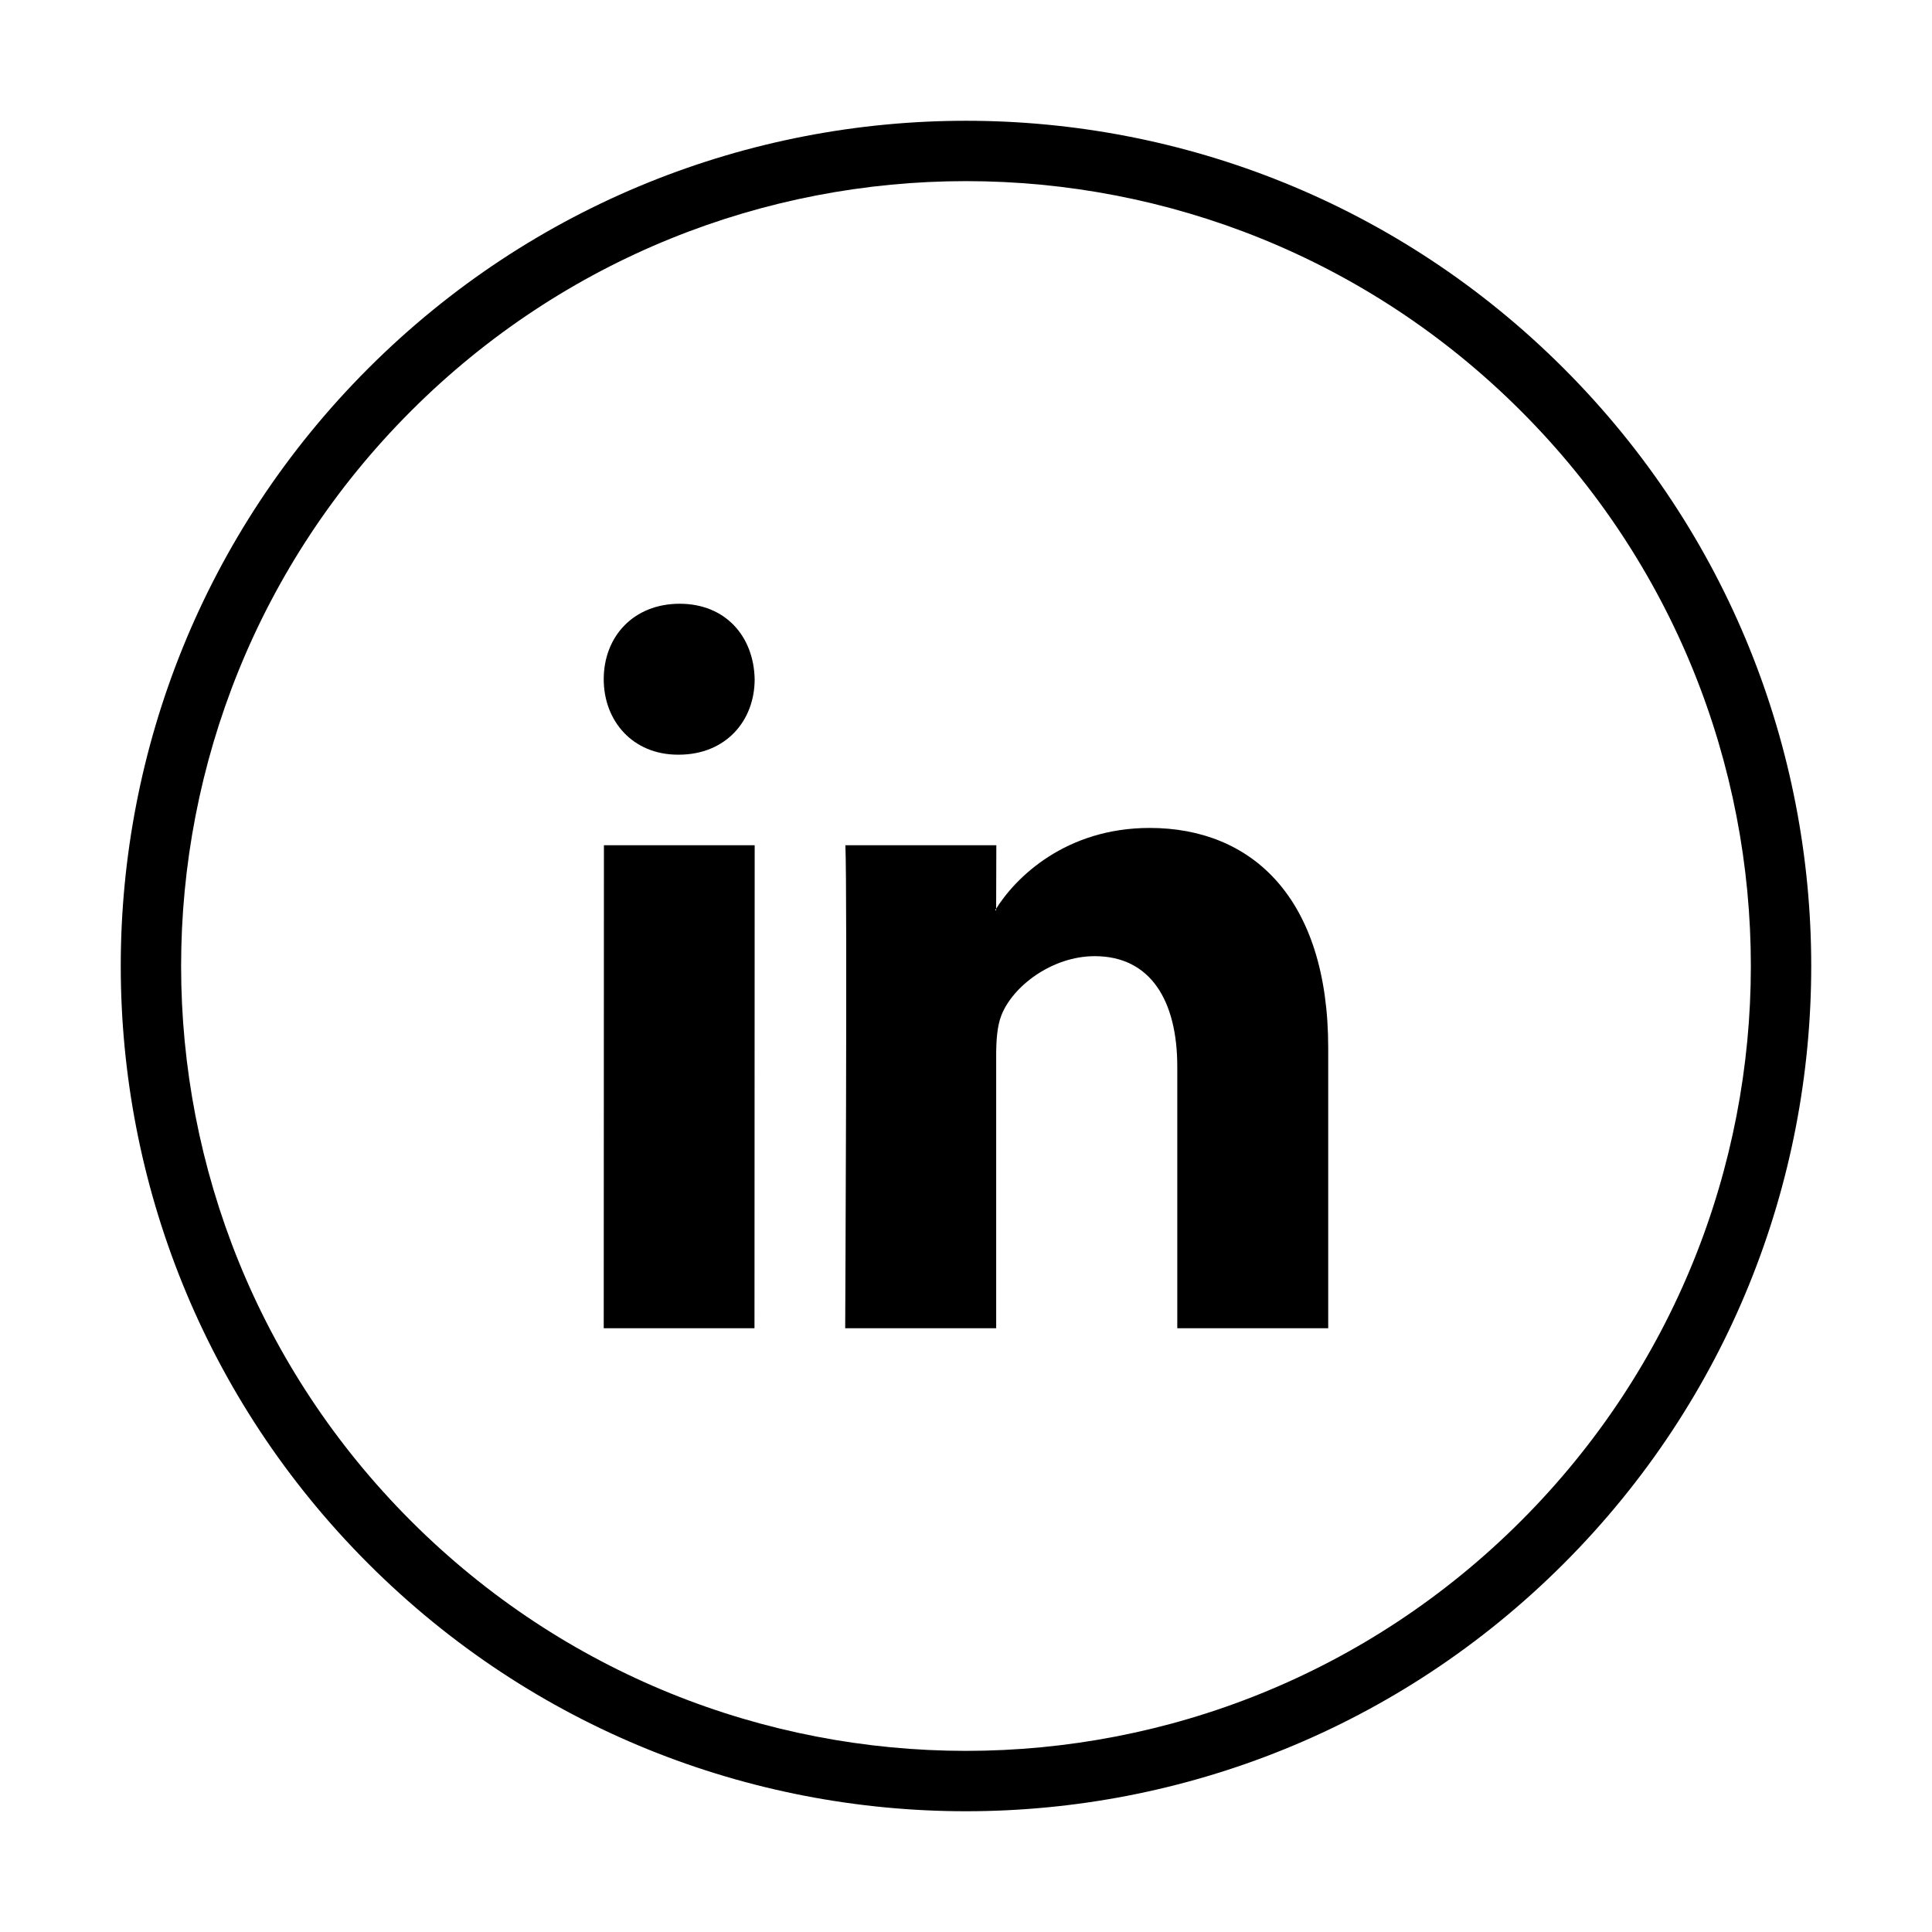
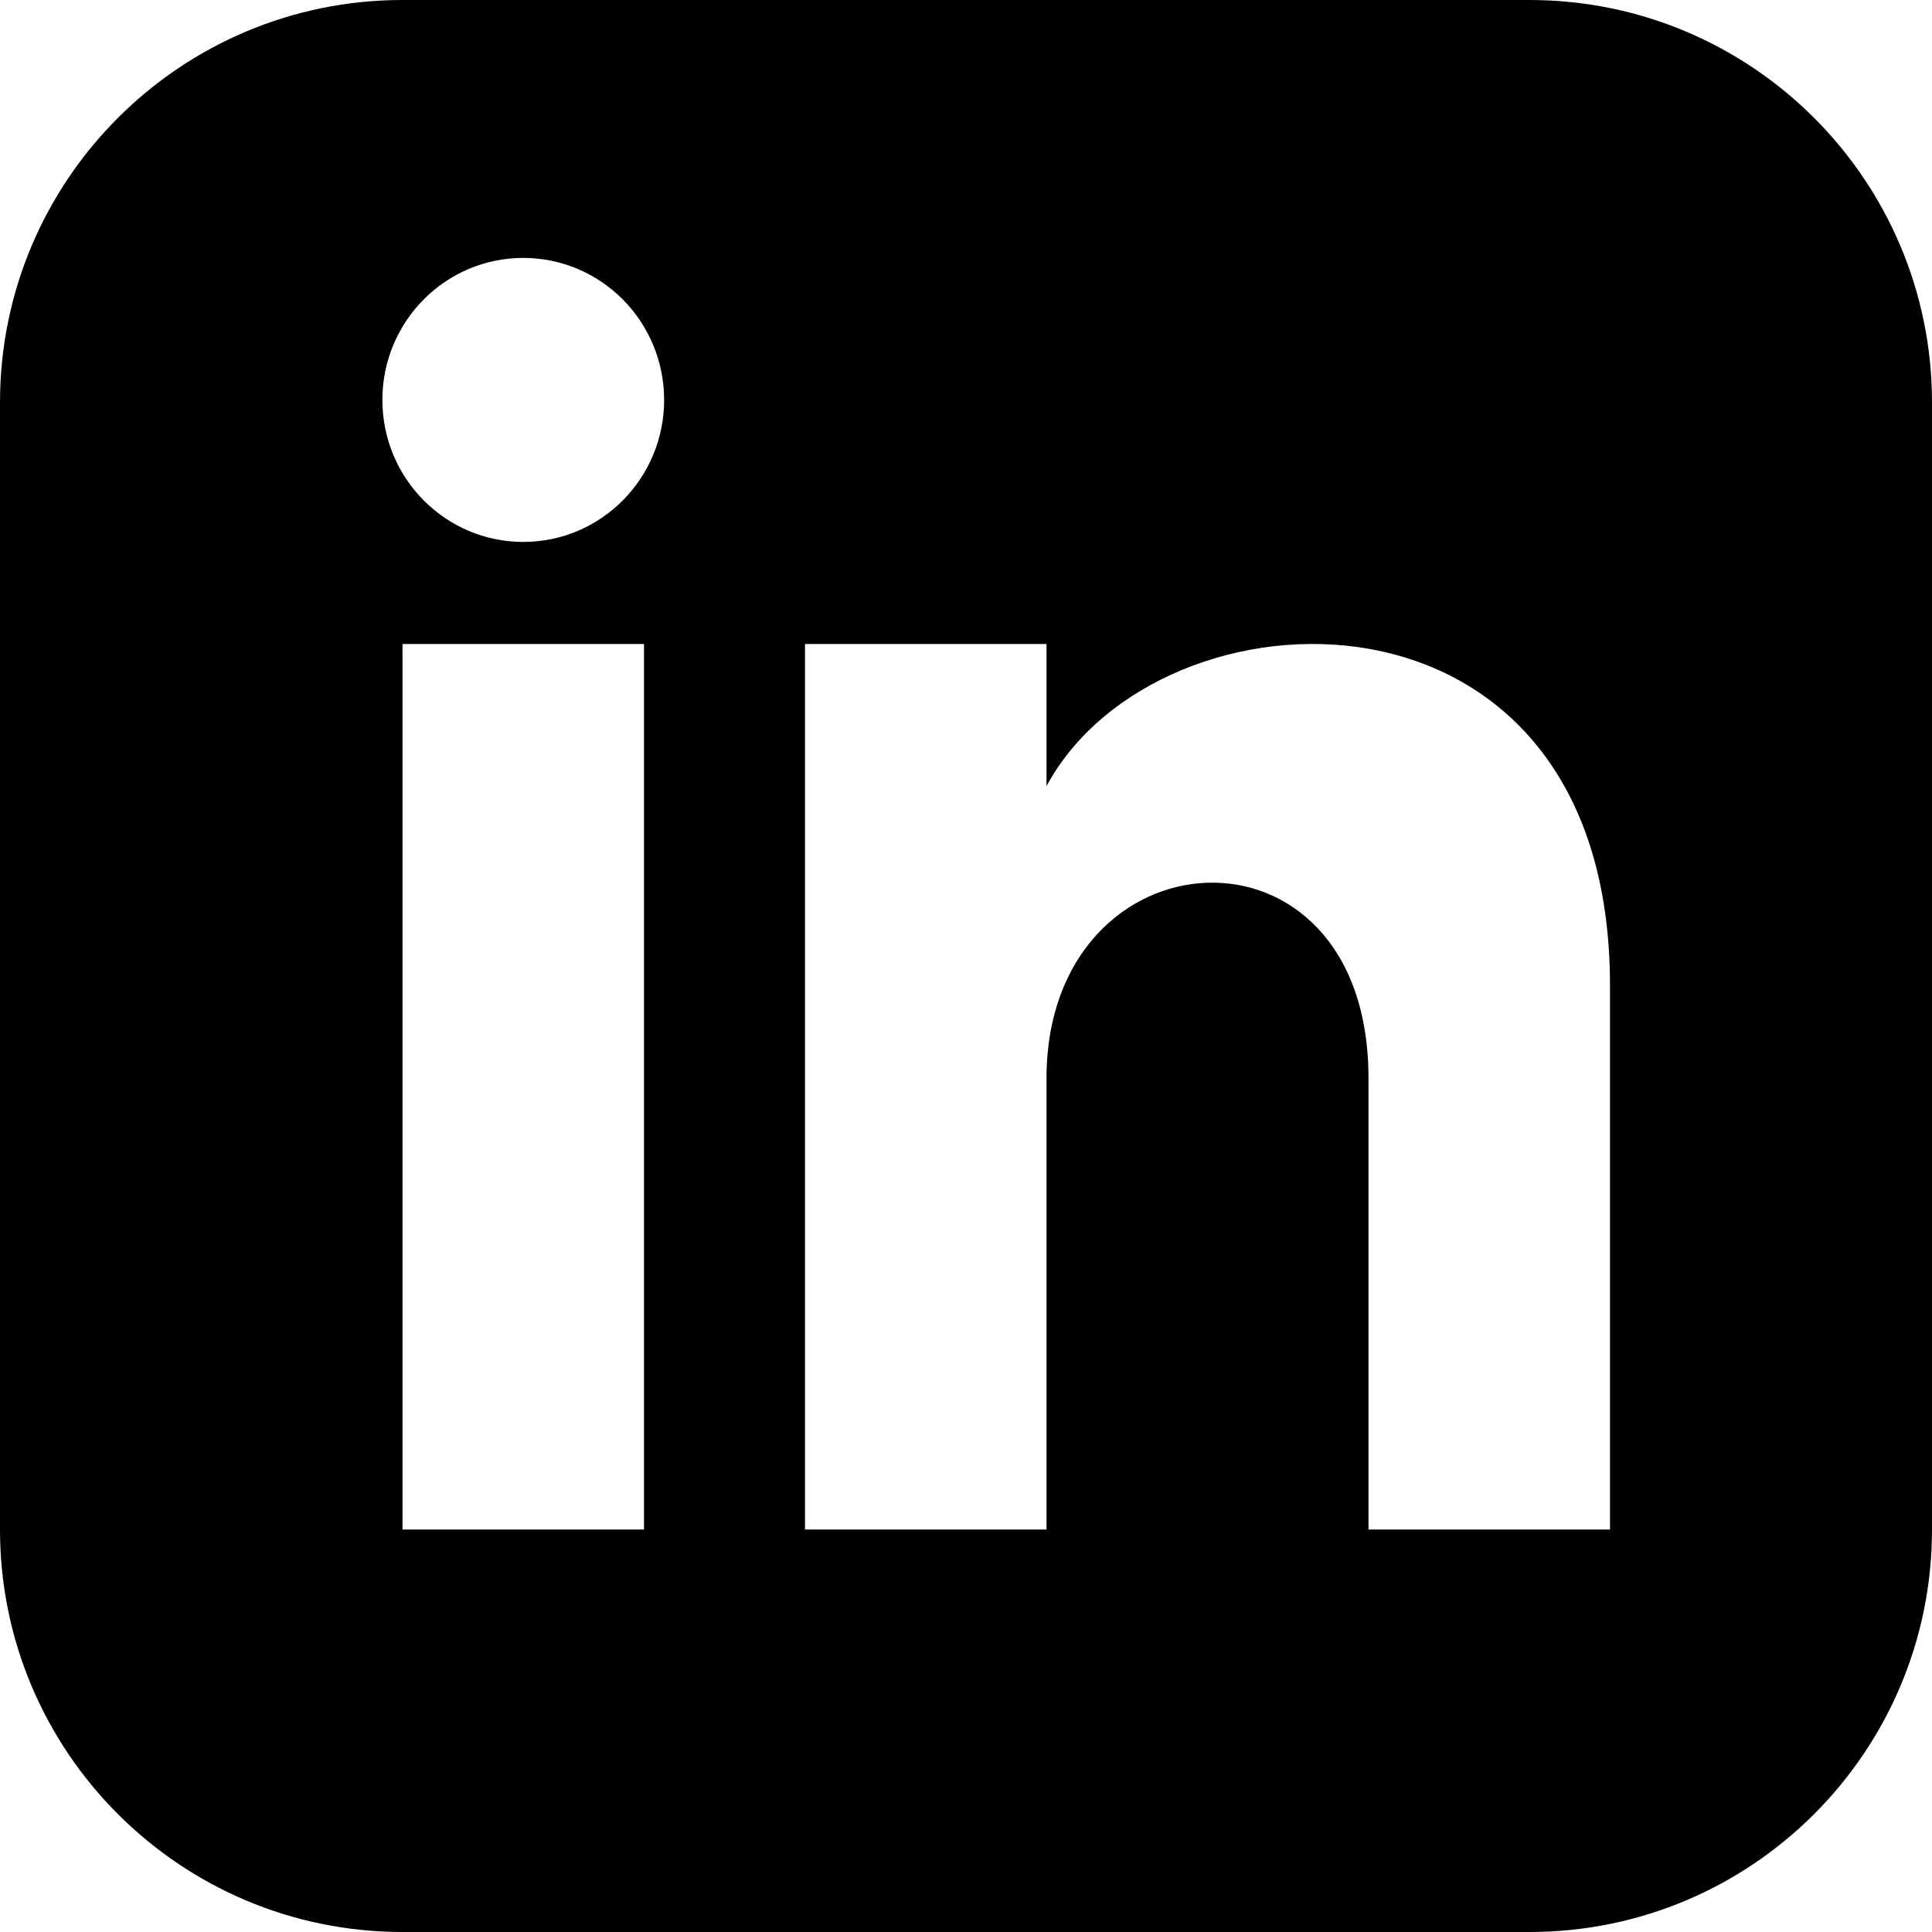
- <svg xmlns="http://www.w3.org/2000/svg" height="100mm" style="shape-rendering:geometricPrecision; text-rendering:geometricPrecision; image-rendering:optimizeQuality; fill-rule:evenodd; clip-rule:evenodd" viewBox="0 0 100 100" width="100mm" xml:space="preserve">
-   <defs>
-     <style type="text/css">
-   
-   </style>
-   </defs>
-   <g id="Ebene_x0020_1">
-     <path class="fil0" d="M19.064 80.936c-17.085,-17.085 -17.085,-44.786 0,-61.871 17.085,-17.085 44.786,-17.085 61.871,0 17.085,17.085 17.085,44.786 -0,61.871 -17.085,17.085 -44.786,17.085 -61.871,0zm2.209 -2.21c-15.865,-15.865 -15.865,-41.587 0,-57.452 15.865,-15.865 41.587,-15.865 57.452,0 15.865,15.865 15.865,41.587 0,57.452 -15.865,15.865 -41.587,15.865 -57.452,0zm17.779 -9.976l0.01 -25 -7.803 0 -0.01 25 7.803 0zm-3.92 -29.688c2.421,0 3.929,-1.737 3.929,-3.906 -0.045,-2.218 -1.508,-3.906 -3.883,-3.906 -2.376,0 -3.929,1.688 -3.929,3.906 0,2.169 1.507,3.906 3.838,3.906l0.045 0zm8.617 29.688l7.813 0 0 -14.13c0,-0.756 0.052,-1.512 0.264,-2.052 0.58,-1.512 2.62,-3.077 4.836,-3.077 2.904,0 4.274,2.321 4.274,5.722l0 13.537 7.812 -0 0 -14.508c0,-7.772 -3.958,-11.388 -9.237,-11.388 -4.328,-0 -6.948,2.536 -8.004,4.263l0.053 0 0.01 -3.367 -7.813 0c0.105,2.374 -0.01,25 -0.01,25l0 0z" />
-   </g>
+ <svg xmlns="http://www.w3.org/2000/svg" width="24" height="24" viewBox="0 0 24 24">
+   <path d="M19 0h-14c-2.761 0-5 2.239-5 5v14c0 2.761 2.239 5 5 5h14c2.762 0 5-2.239 5-5v-14c0-2.761-2.238-5-5-5zm-11 19h-3v-11h3v11zm-1.5-12.268c-.966 0-1.75-.79-1.75-1.764s.784-1.764 1.75-1.764 1.75.79 1.75 1.764-.783 1.764-1.75 1.764zm13.5 12.268h-3v-5.604c0-3.368-4-3.113-4 0v5.604h-3v-11h3v1.765c1.396-2.586 7-2.777 7 2.476v6.759z" />
</svg>
